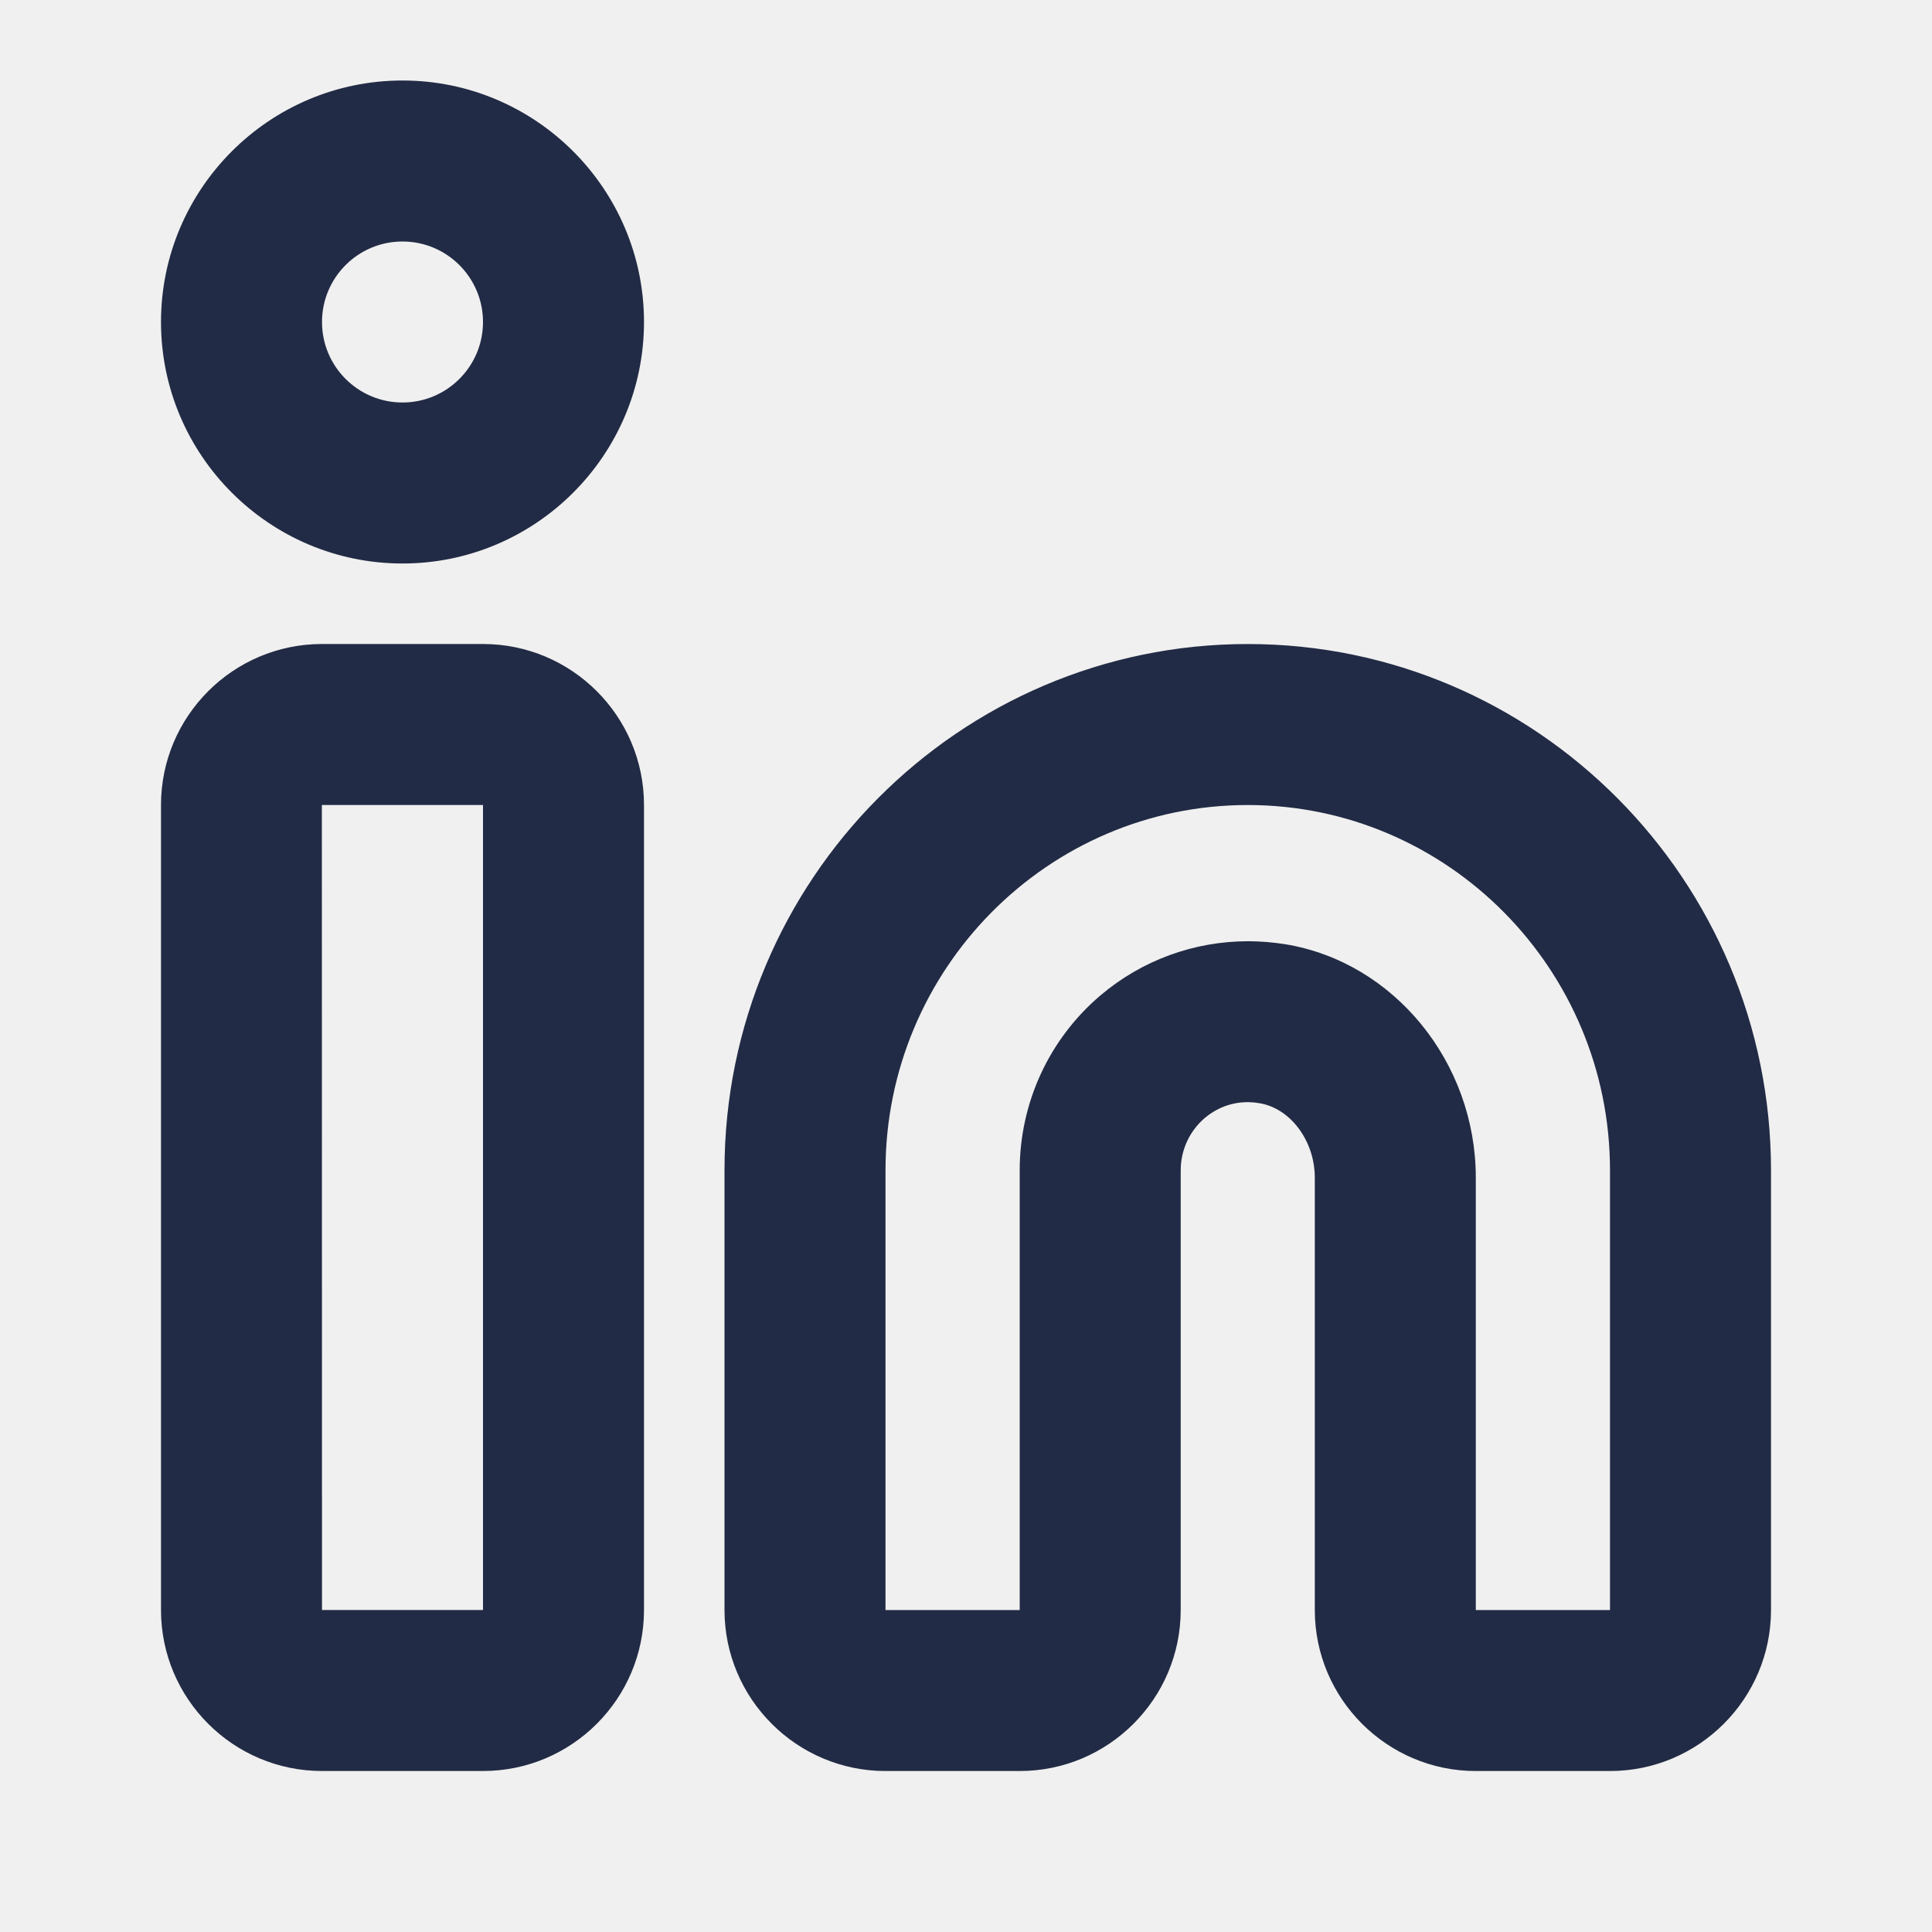
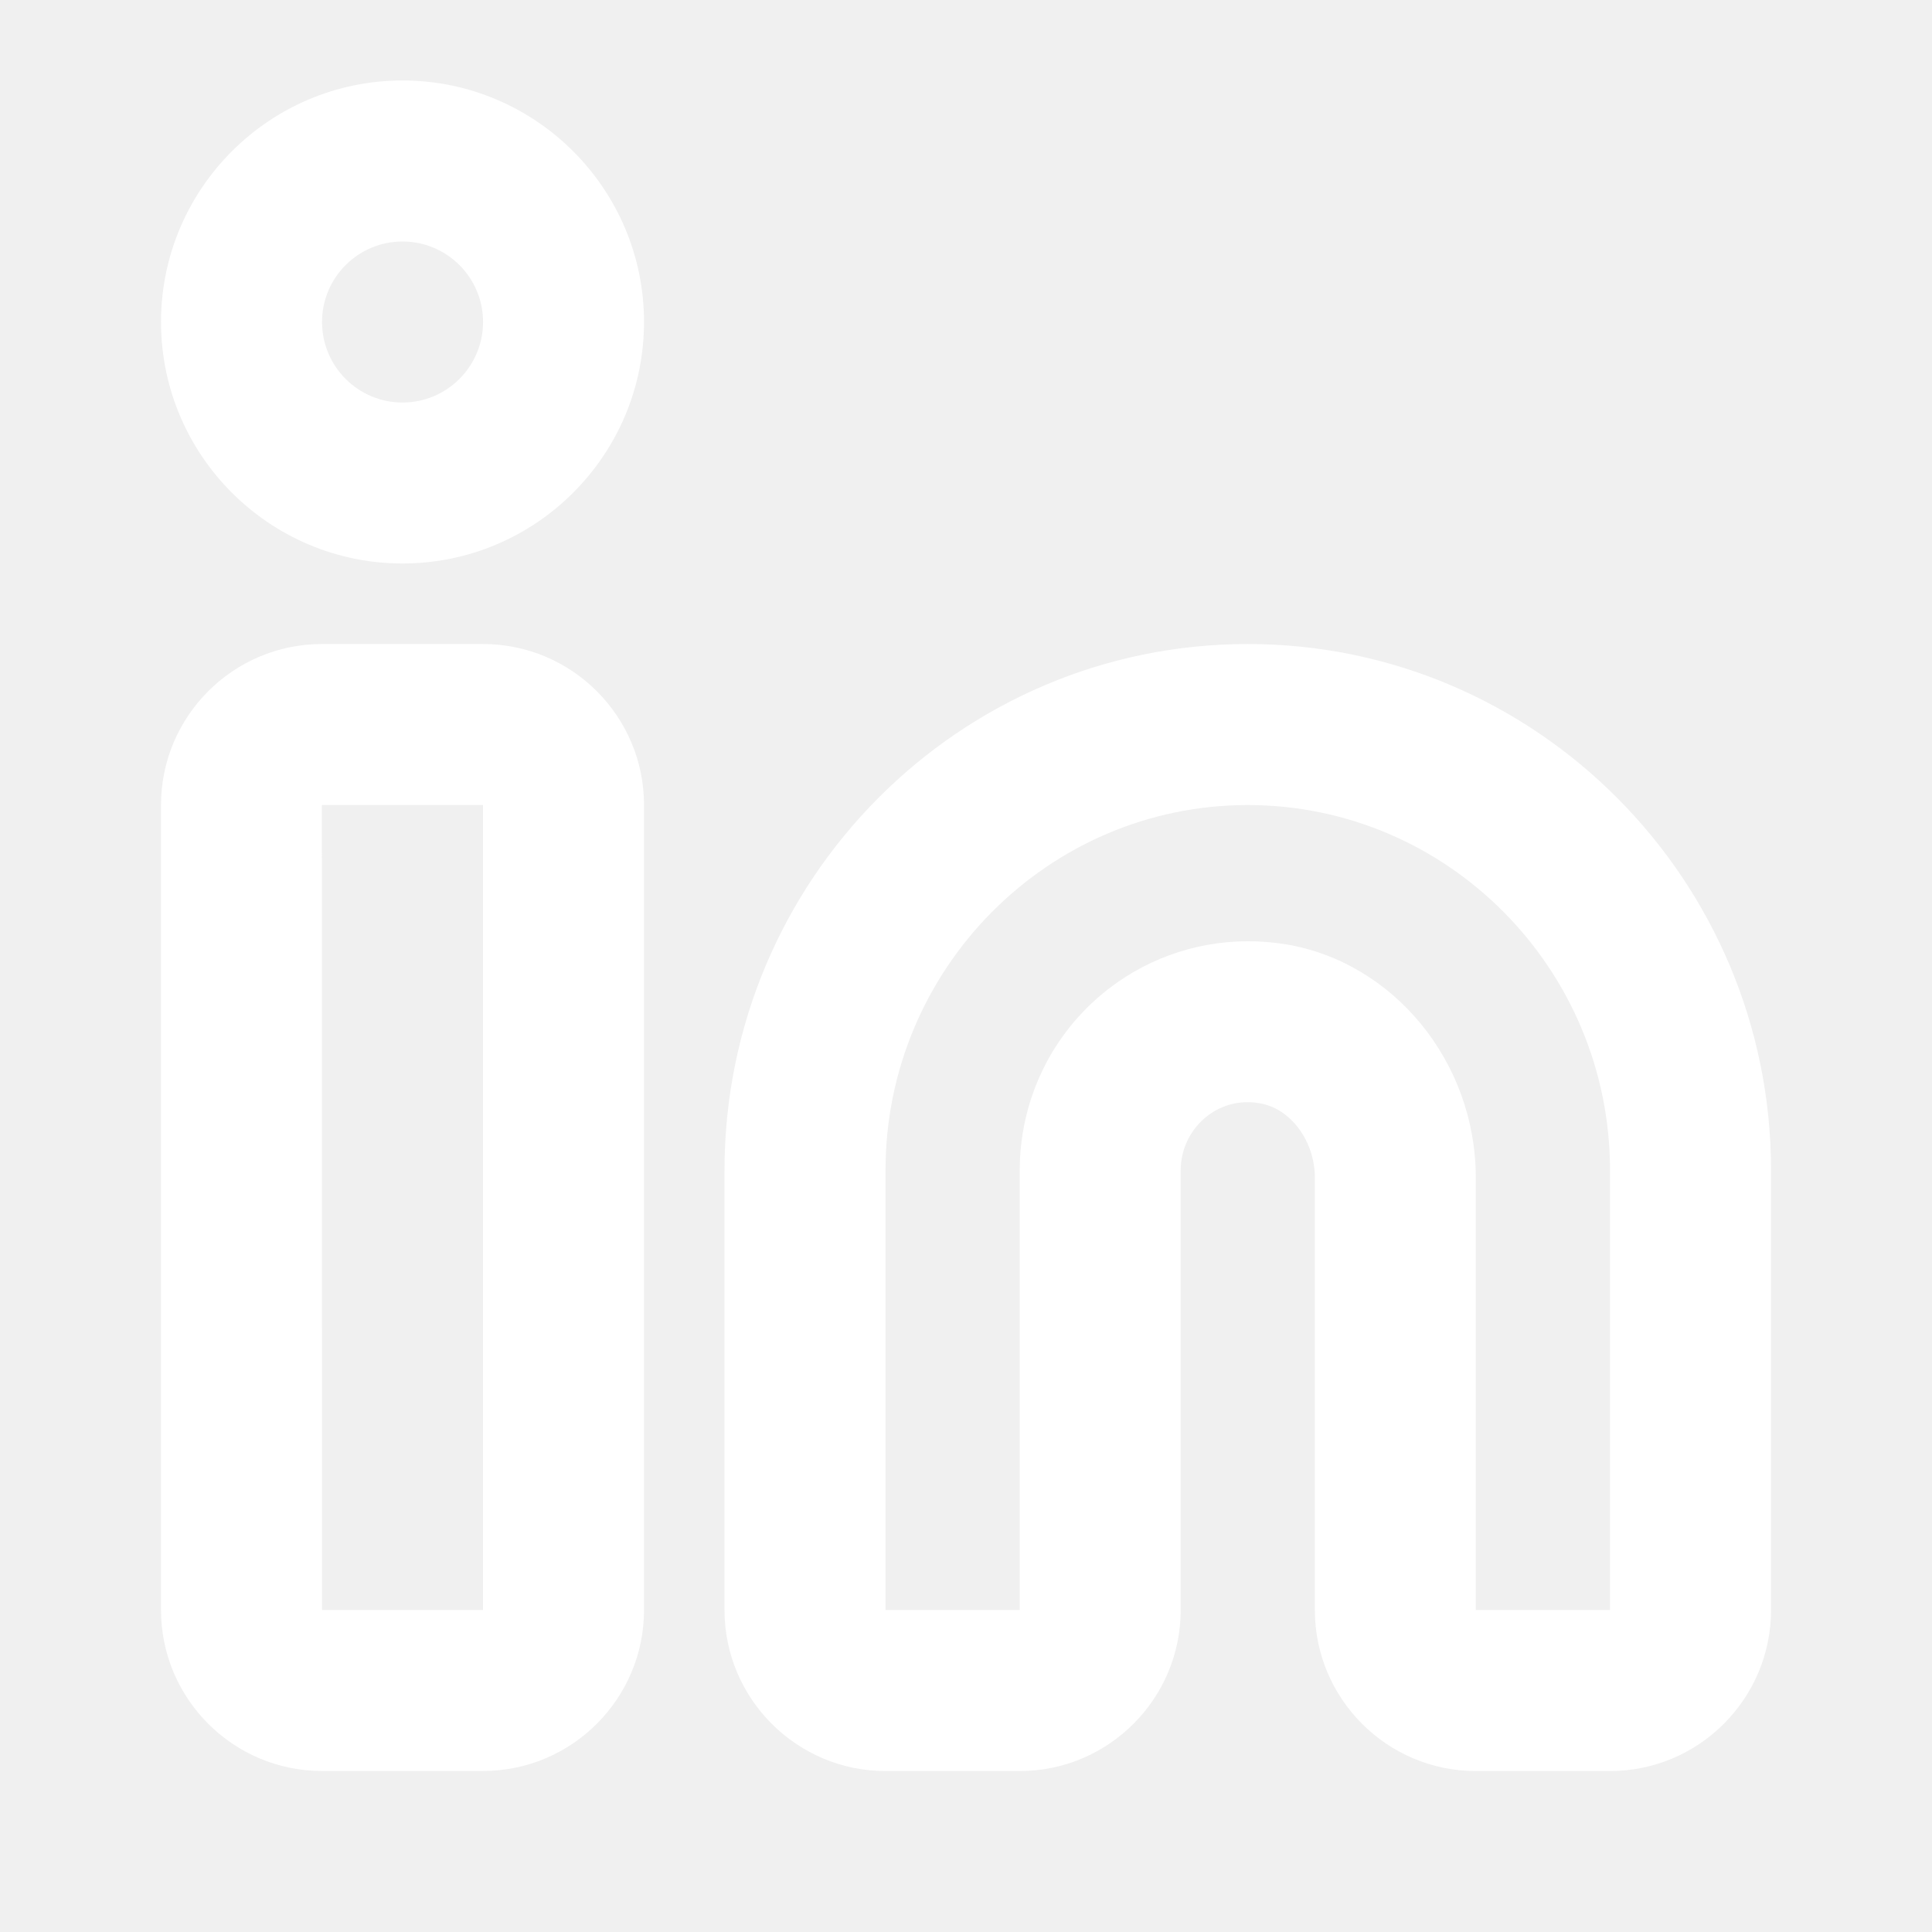
- <svg xmlns="http://www.w3.org/2000/svg" width="78" height="78" viewBox="0 0 78 78" fill="none">
+ <svg xmlns="http://www.w3.org/2000/svg" width="32" height="32" viewBox="0 0 32 32" fill="none">
  <g id="27) Icon/linkedin">
-     <path id="ð¨ Icon Ð¡olor" fill-rule="evenodd" clip-rule="evenodd" d="M13 32.5H12.994L13 65H19.5V32.5H13ZM19.5 71.5H13C9.415 71.5 6.5 68.585 6.5 65V32.5C6.5 28.915 9.415 26 13 26H19.5C23.085 26 26 28.915 26 32.5V65C26 68.585 23.085 71.5 19.5 71.5V71.5ZM50.391 38C50.888 38 51.392 38.043 51.889 38.121C56.277 38.839 59.582 42.888 59.582 47.546V65.001H65V47.25C65 39.118 58.441 32.501 50.375 32.501C42.312 32.501 35.75 39.118 35.75 47.25V65.001H41.168V47.25C41.168 44.523 42.354 41.949 44.427 40.188C46.104 38.764 48.214 38 50.391 38M65 71.501H59.582C56.001 71.501 53.082 68.583 53.082 65.001V47.546C53.082 46.06 52.097 44.741 50.846 44.539C49.754 44.351 48.994 44.838 48.639 45.137C48.022 45.664 47.668 46.434 47.668 47.25V65.001C47.668 68.583 44.752 71.501 41.168 71.501H35.75C32.168 71.501 29.25 68.583 29.25 65.001V47.25C29.25 35.53 38.727 26.001 50.375 26.001C62.023 26.001 71.5 35.53 71.5 47.25V65.001C71.5 68.583 68.585 71.501 65 71.501M16.25 9.75C14.456 9.75 13 11.206 13 13C13 14.794 14.456 16.25 16.25 16.25C18.044 16.25 19.5 14.794 19.5 13C19.5 11.206 18.044 9.75 16.25 9.75M16.25 22.75C10.874 22.75 6.5 18.375 6.5 13C6.5 7.625 10.874 3.25 16.25 3.25C21.625 3.25 26 7.625 26 13C26 18.375 21.625 22.75 16.25 22.75" fill="#222B45" />
-     <mask id="mask0" mask-type="alpha" maskUnits="userSpaceOnUse" x="6" y="3" width="66" height="69">
-       <path id="ð¨ Icon Ð¡olor_2" fill-rule="evenodd" clip-rule="evenodd" d="M13 32.5H12.994L13 65H19.5V32.5H13ZM19.5 71.5H13C9.415 71.5 6.5 68.585 6.5 65V32.5C6.5 28.915 9.415 26 13 26H19.5C23.085 26 26 28.915 26 32.5V65C26 68.585 23.085 71.5 19.5 71.5V71.5ZM50.391 38C50.888 38 51.392 38.043 51.889 38.121C56.277 38.839 59.582 42.888 59.582 47.546V65.001H65V47.25C65 39.118 58.441 32.501 50.375 32.501C42.312 32.501 35.75 39.118 35.75 47.25V65.001H41.168V47.25C41.168 44.523 42.354 41.949 44.427 40.188C46.104 38.764 48.214 38 50.391 38M65 71.501H59.582C56.001 71.501 53.082 68.583 53.082 65.001V47.546C53.082 46.06 52.097 44.741 50.846 44.539C49.754 44.351 48.994 44.838 48.639 45.137C48.022 45.664 47.668 46.434 47.668 47.25V65.001C47.668 68.583 44.752 71.501 41.168 71.501H35.75C32.168 71.501 29.25 68.583 29.25 65.001V47.25C29.25 35.53 38.727 26.001 50.375 26.001C62.023 26.001 71.5 35.53 71.5 47.25V65.001C71.5 68.583 68.585 71.501 65 71.501M16.25 9.75C14.456 9.75 13 11.206 13 13C13 14.794 14.456 16.25 16.25 16.25C18.044 16.25 19.5 14.794 19.5 13C19.5 11.206 18.044 9.75 16.25 9.75M16.25 22.75C10.874 22.75 6.5 18.375 6.5 13C6.5 7.625 10.874 3.25 16.25 3.25C21.625 3.25 26 7.625 26 13C26 18.375 21.625 22.75 16.25 22.75" fill="white" />
+     <path id="ð¨ Icon Ð¡olor" fill-rule="evenodd" clip-rule="evenodd" d="M5.334 13.333H5.331L5.334 26.667H8V13.333H5.334ZM8 29.333H5.334C3.863 29.333 2.667 28.137 2.667 26.667V13.333C2.667 11.863 3.863 10.667 5.334 10.667H8C9.471 10.667 10.667 11.863 10.667 13.333V26.667C10.667 28.137 9.471 29.333 8 29.333V29.333ZM20.674 15.59C20.878 15.59 21.084 15.607 21.288 15.639C23.088 15.934 24.444 17.595 24.444 19.506V26.667H26.667V19.385C26.667 16.049 23.976 13.334 20.667 13.334C17.359 13.334 14.667 16.049 14.667 19.385V26.667H16.89V19.385C16.89 18.266 17.376 17.21 18.227 16.487C18.915 15.903 19.78 15.59 20.674 15.59M26.667 29.334H24.444C22.975 29.334 21.778 28.137 21.778 26.667V19.506C21.778 18.897 21.374 18.355 20.86 18.273C20.412 18.195 20.1 18.395 19.955 18.518C19.702 18.734 19.556 19.05 19.556 19.385V26.667C19.556 28.137 18.36 29.334 16.89 29.334H14.667C13.198 29.334 12 28.137 12 26.667V19.385C12 14.577 15.888 10.667 20.667 10.667C25.446 10.667 29.334 14.577 29.334 19.385V26.667C29.334 28.137 28.138 29.334 26.667 29.334M6.667 4C5.931 4 5.334 4.597 5.334 5.333C5.334 6.069 5.931 6.667 6.667 6.667C7.403 6.667 8.001 6.069 8.001 5.333C8.001 4.597 7.403 4 6.667 4M6.667 9.333C4.462 9.333 2.667 7.539 2.667 5.333C2.667 3.128 4.462 1.333 6.667 1.333C8.872 1.333 10.667 3.128 10.667 5.333C10.667 7.539 8.872 9.333 6.667 9.333" fill="white" />
+     <mask id="mask0" mask-type="alpha" maskUnits="userSpaceOnUse" x="2" y="1" width="28" height="29">
+       <path id="ð¨ Icon Ð¡olor_2" fill-rule="evenodd" clip-rule="evenodd" d="M5.334 13.333H5.331L5.334 26.667H8V13.333H5.334ZM8 29.333H5.334C3.863 29.333 2.667 28.137 2.667 26.667V13.333C2.667 11.863 3.863 10.667 5.334 10.667H8C9.471 10.667 10.667 11.863 10.667 13.333V26.667C10.667 28.137 9.471 29.333 8 29.333V29.333ZM20.674 15.59C20.878 15.59 21.084 15.607 21.288 15.639C23.088 15.934 24.444 17.595 24.444 19.506V26.667H26.667V19.385C26.667 16.049 23.976 13.334 20.667 13.334C17.359 13.334 14.667 16.049 14.667 19.385V26.667H16.89V19.385C16.89 18.266 17.376 17.21 18.227 16.487C18.915 15.903 19.78 15.59 20.674 15.59M26.667 29.334H24.444C22.975 29.334 21.778 28.137 21.778 26.667V19.506C21.778 18.897 21.374 18.355 20.86 18.273C20.412 18.195 20.1 18.395 19.955 18.518C19.702 18.734 19.556 19.05 19.556 19.385V26.667C19.556 28.137 18.36 29.334 16.89 29.334H14.667C13.198 29.334 12 28.137 12 26.667V19.385C12 14.577 15.888 10.667 20.667 10.667C25.446 10.667 29.334 14.577 29.334 19.385V26.667C29.334 28.137 28.138 29.334 26.667 29.334M6.667 4C5.931 4 5.334 4.597 5.334 5.333C5.334 6.069 5.931 6.667 6.667 6.667C7.403 6.667 8.001 6.069 8.001 5.333C8.001 4.597 7.403 4 6.667 4M6.667 9.333C4.462 9.333 2.667 7.539 2.667 5.333C2.667 3.128 4.462 1.333 6.667 1.333C8.872 1.333 10.667 3.128 10.667 5.333C10.667 7.539 8.872 9.333 6.667 9.333" fill="white" />
    </mask>
    <g mask="url(#mask0)">
</g>
  </g>
</svg>
